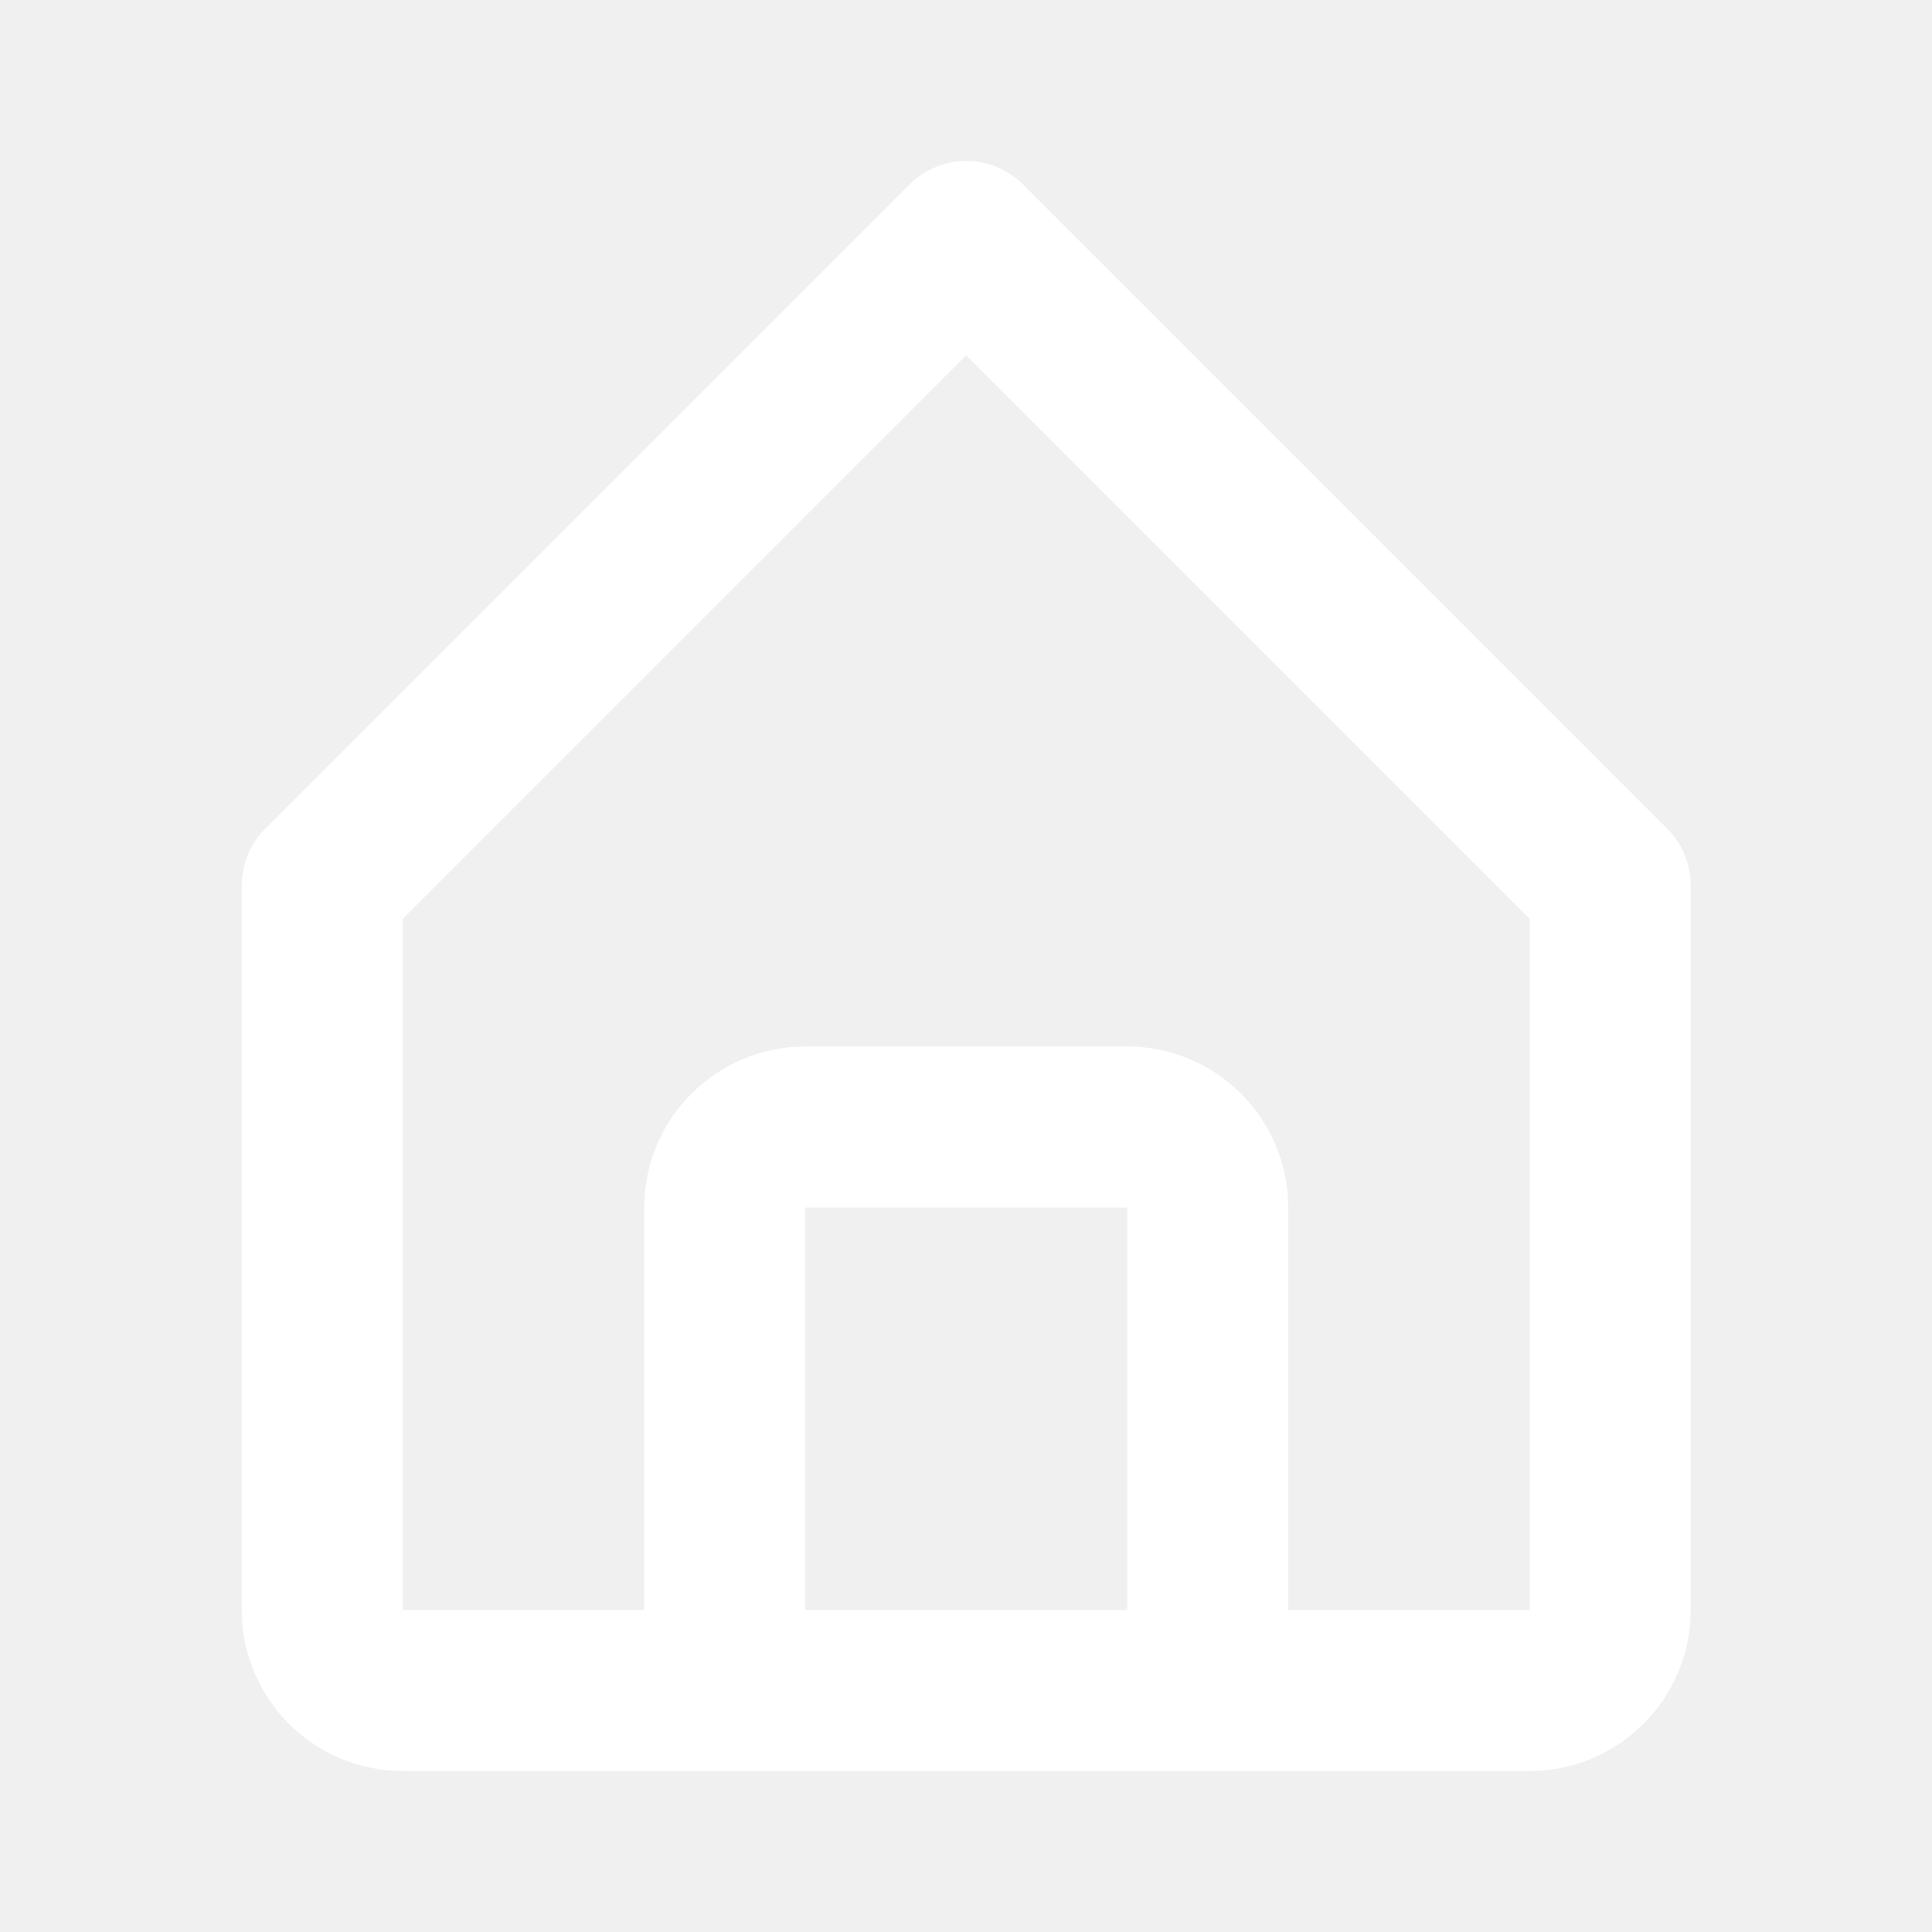
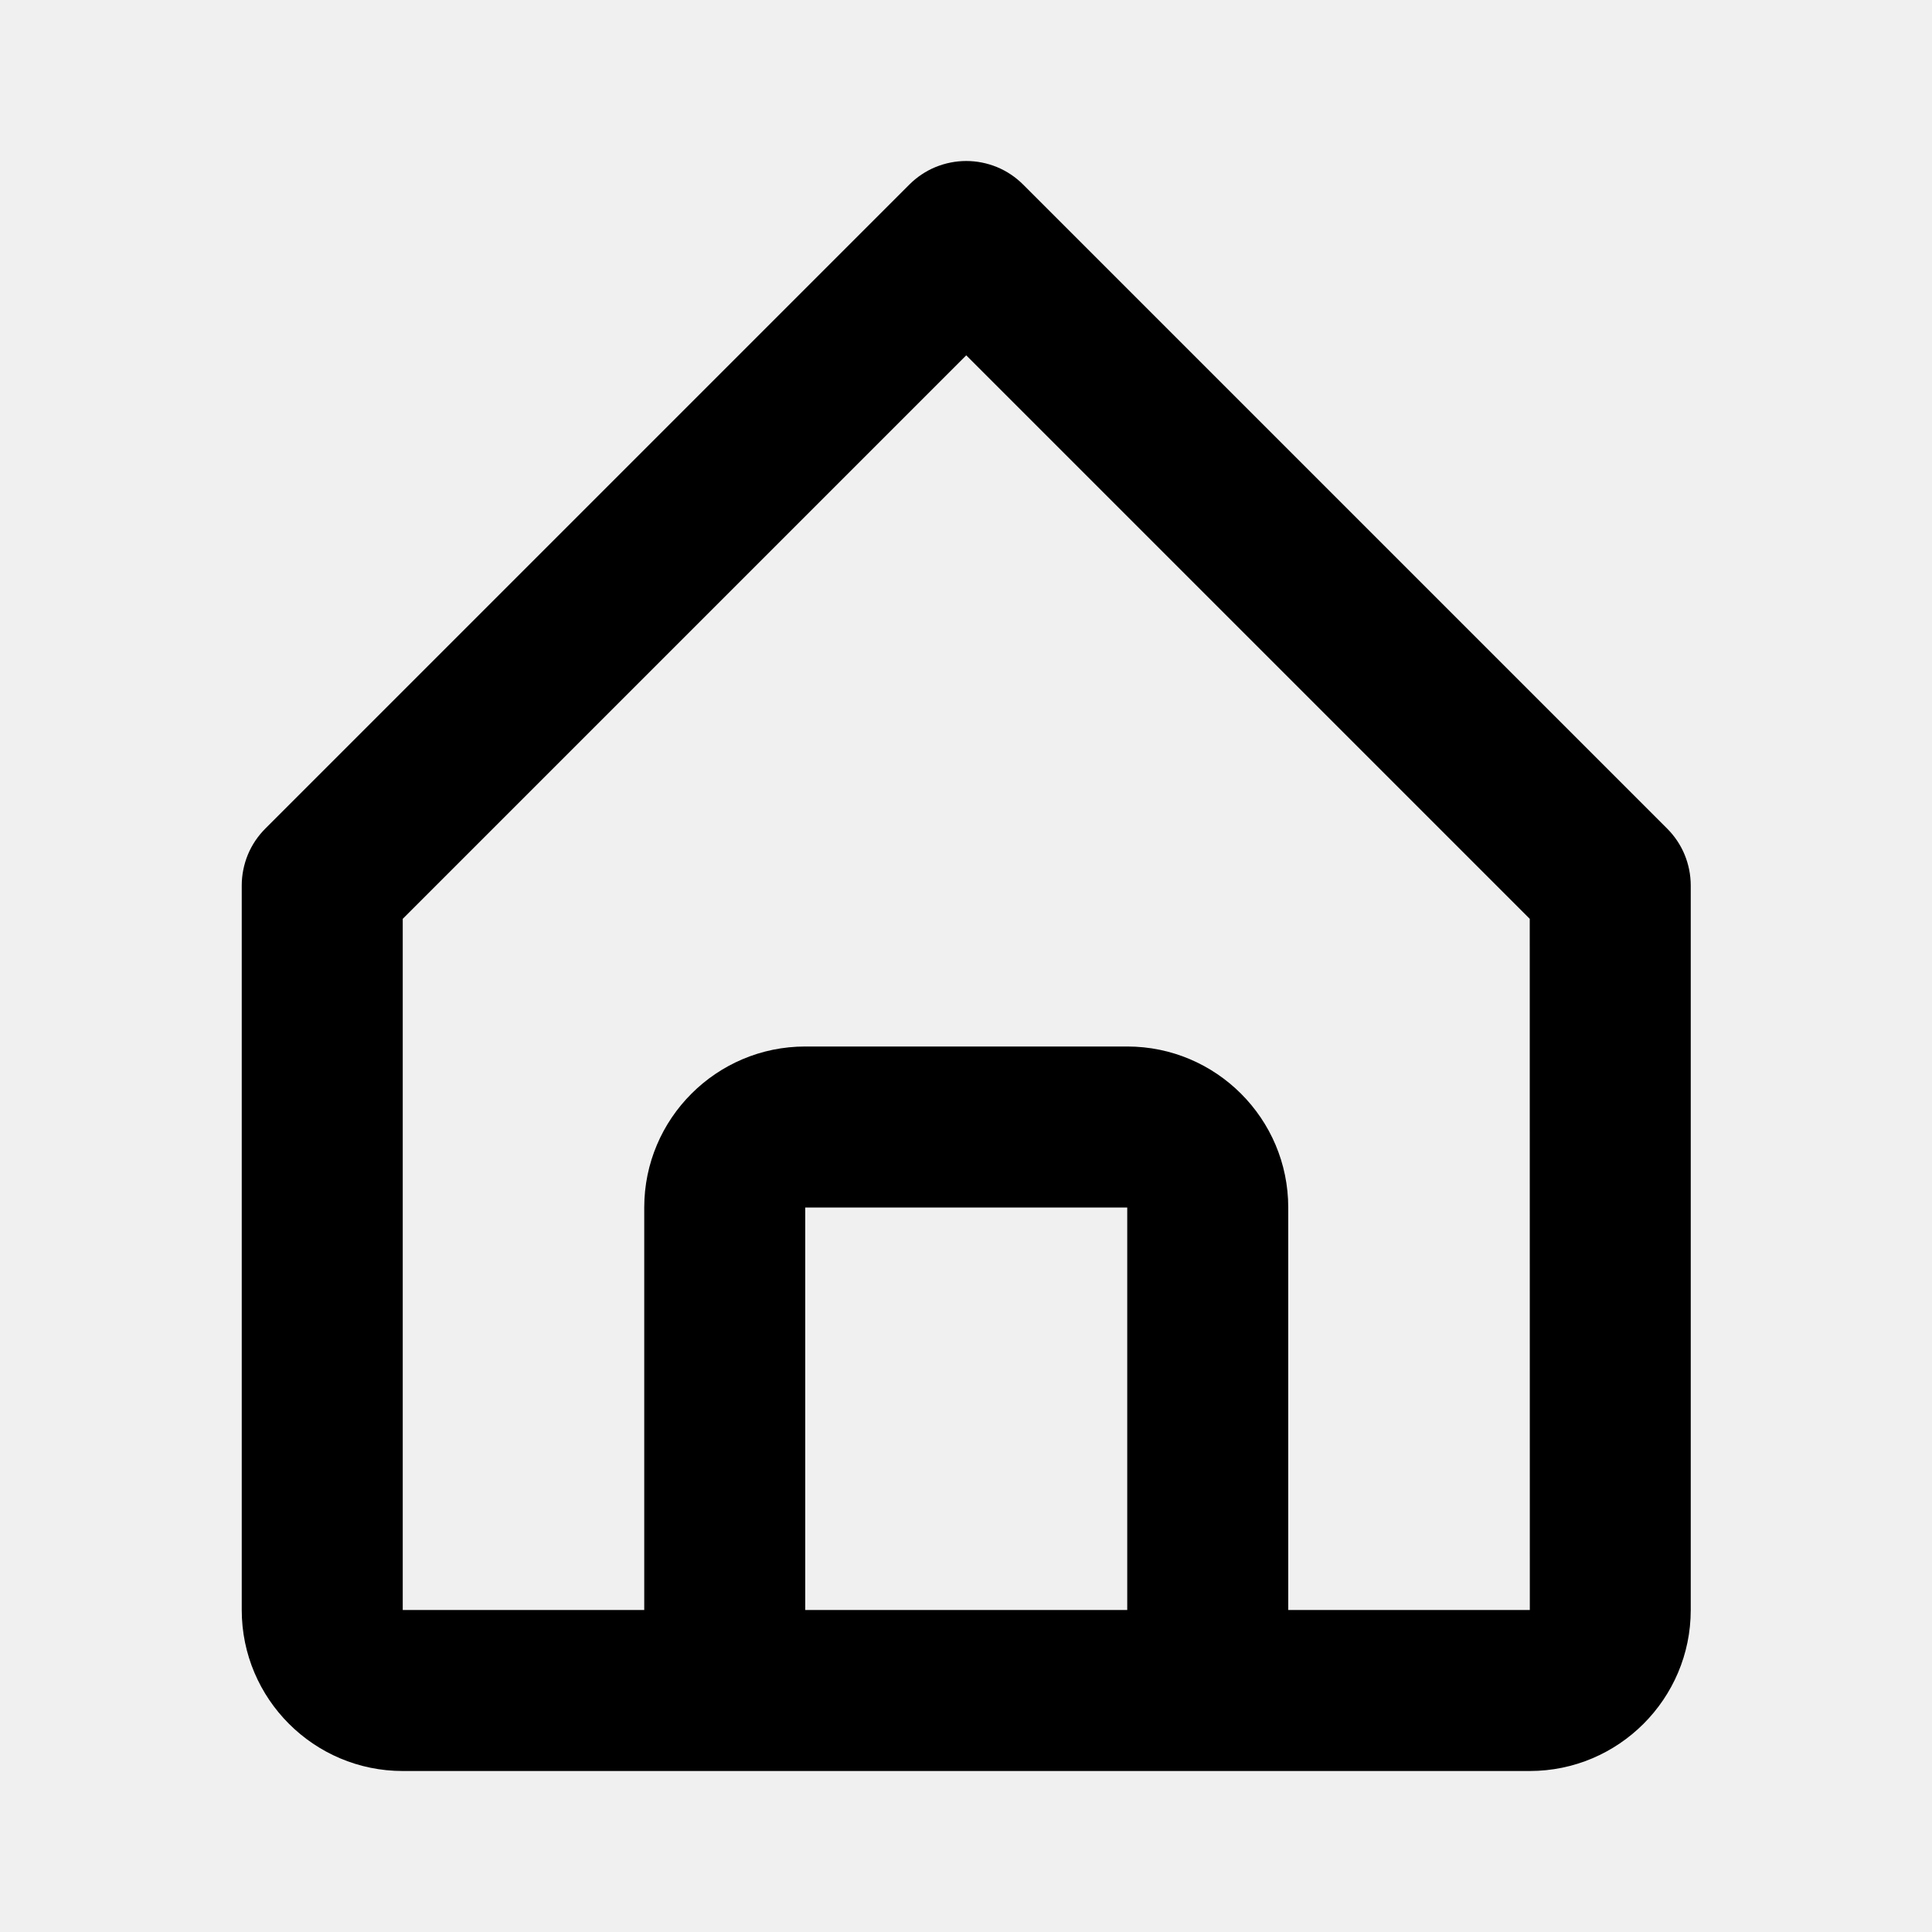
<svg xmlns="http://www.w3.org/2000/svg" width="24" height="24" viewBox="0 0 24 24" fill="none">
-   <path d="M5.003 22H19.003C20.106 22 21.003 21.103 21.003 20V11C21.003 10.869 20.977 10.739 20.927 10.617C20.877 10.496 20.803 10.386 20.71 10.293L12.71 2.293C12.617 2.2 12.507 2.126 12.386 2.076C12.264 2.026 12.134 2 12.003 2C11.872 2 11.742 2.026 11.62 2.076C11.499 2.126 11.389 2.2 11.296 2.293L3.296 10.293C3.203 10.386 3.129 10.496 3.079 10.617C3.029 10.739 3.003 10.869 3.003 11V20C3.003 21.103 3.9 22 5.003 22ZM10.003 20V15H14.003V20H10.003ZM5.003 11.414L12.003 4.414L19.003 11.414L19.004 20H16.003V15C16.003 13.897 15.106 13 14.003 13H10.003C8.9 13 8.003 13.897 8.003 15V20H5.003V11.414Z" fill="#ffffff" />
+   <path d="M5.003 22H19.003C20.106 22 21.003 21.103 21.003 20V11C21.003 10.869 20.977 10.739 20.927 10.617C20.877 10.496 20.803 10.386 20.71 10.293L12.71 2.293C12.617 2.2 12.507 2.126 12.386 2.076C12.264 2.026 12.134 2 12.003 2C11.872 2 11.742 2.026 11.62 2.076C11.499 2.126 11.389 2.2 11.296 2.293L3.296 10.293C3.203 10.386 3.129 10.496 3.079 10.617C3.029 10.739 3.003 10.869 3.003 11V20C3.003 21.103 3.9 22 5.003 22ZM10.003 20V15H14.003V20H10.003ZM5.003 11.414L12.003 4.414L19.003 11.414L19.004 20H16.003V15C16.003 13.897 15.106 13 14.003 13H10.003C8.9 13 8.003 13.897 8.003 15V20H5.003V11.414Z" fill="black" />
</svg>
